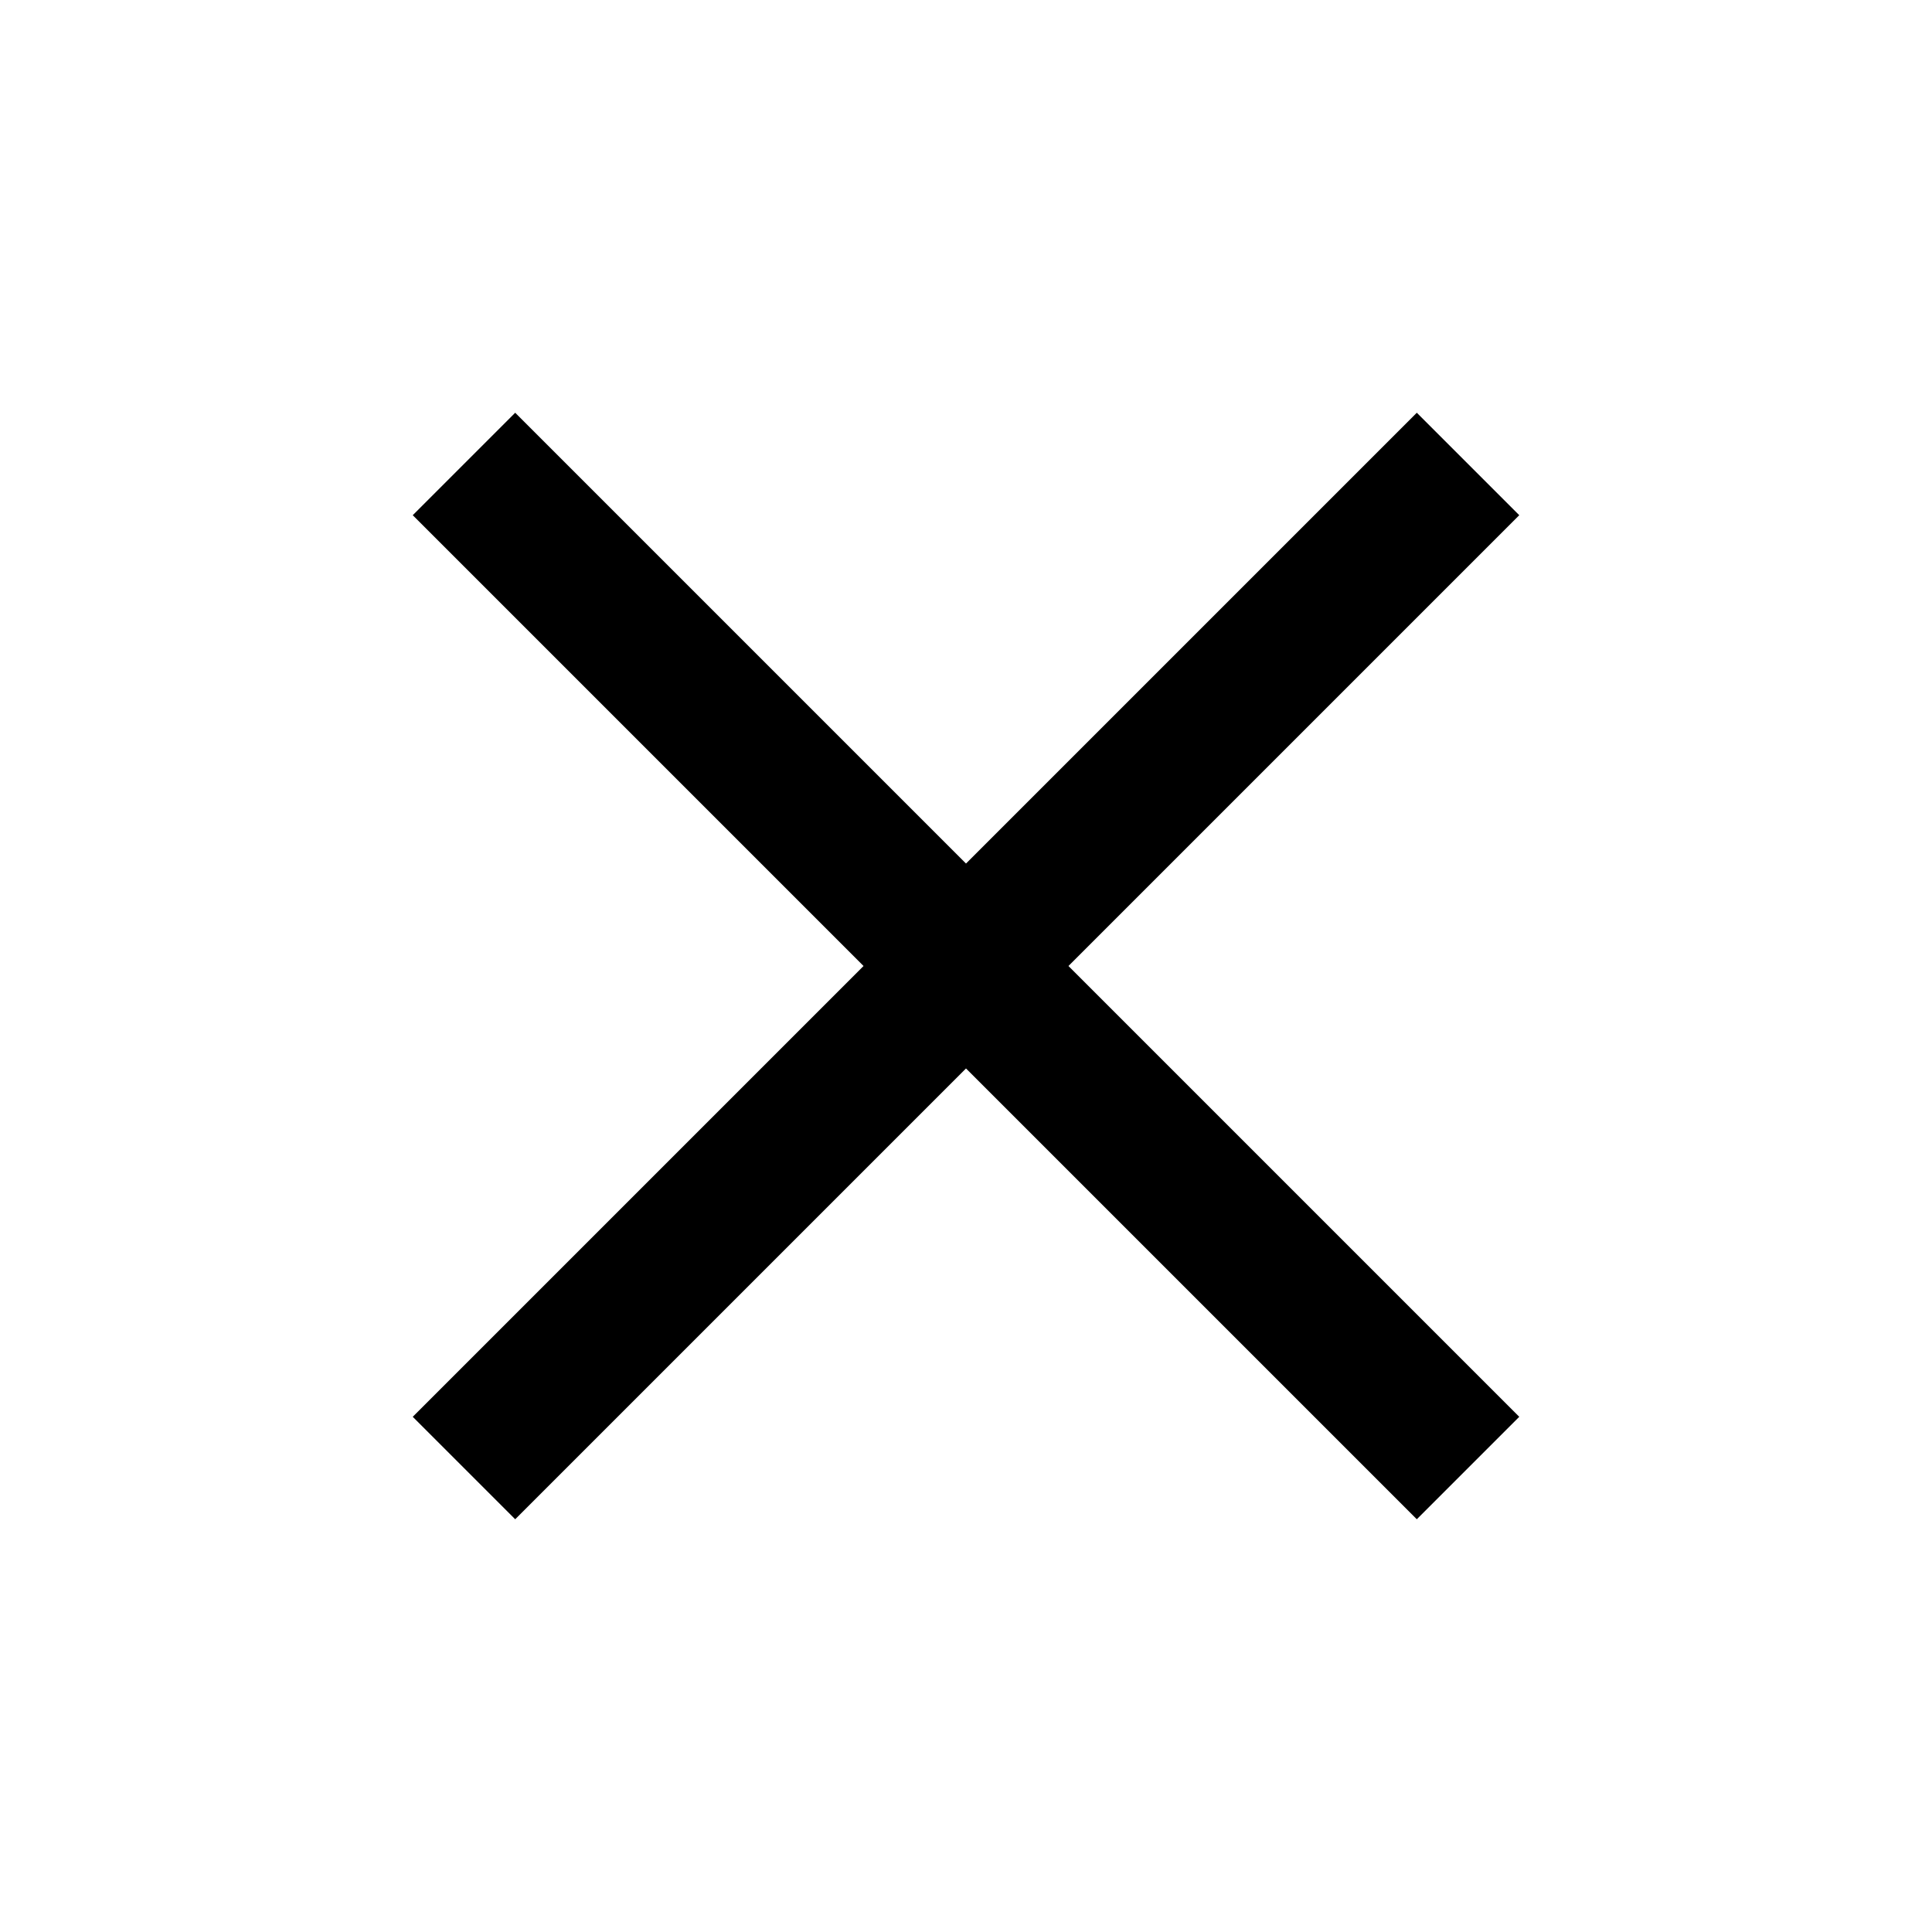
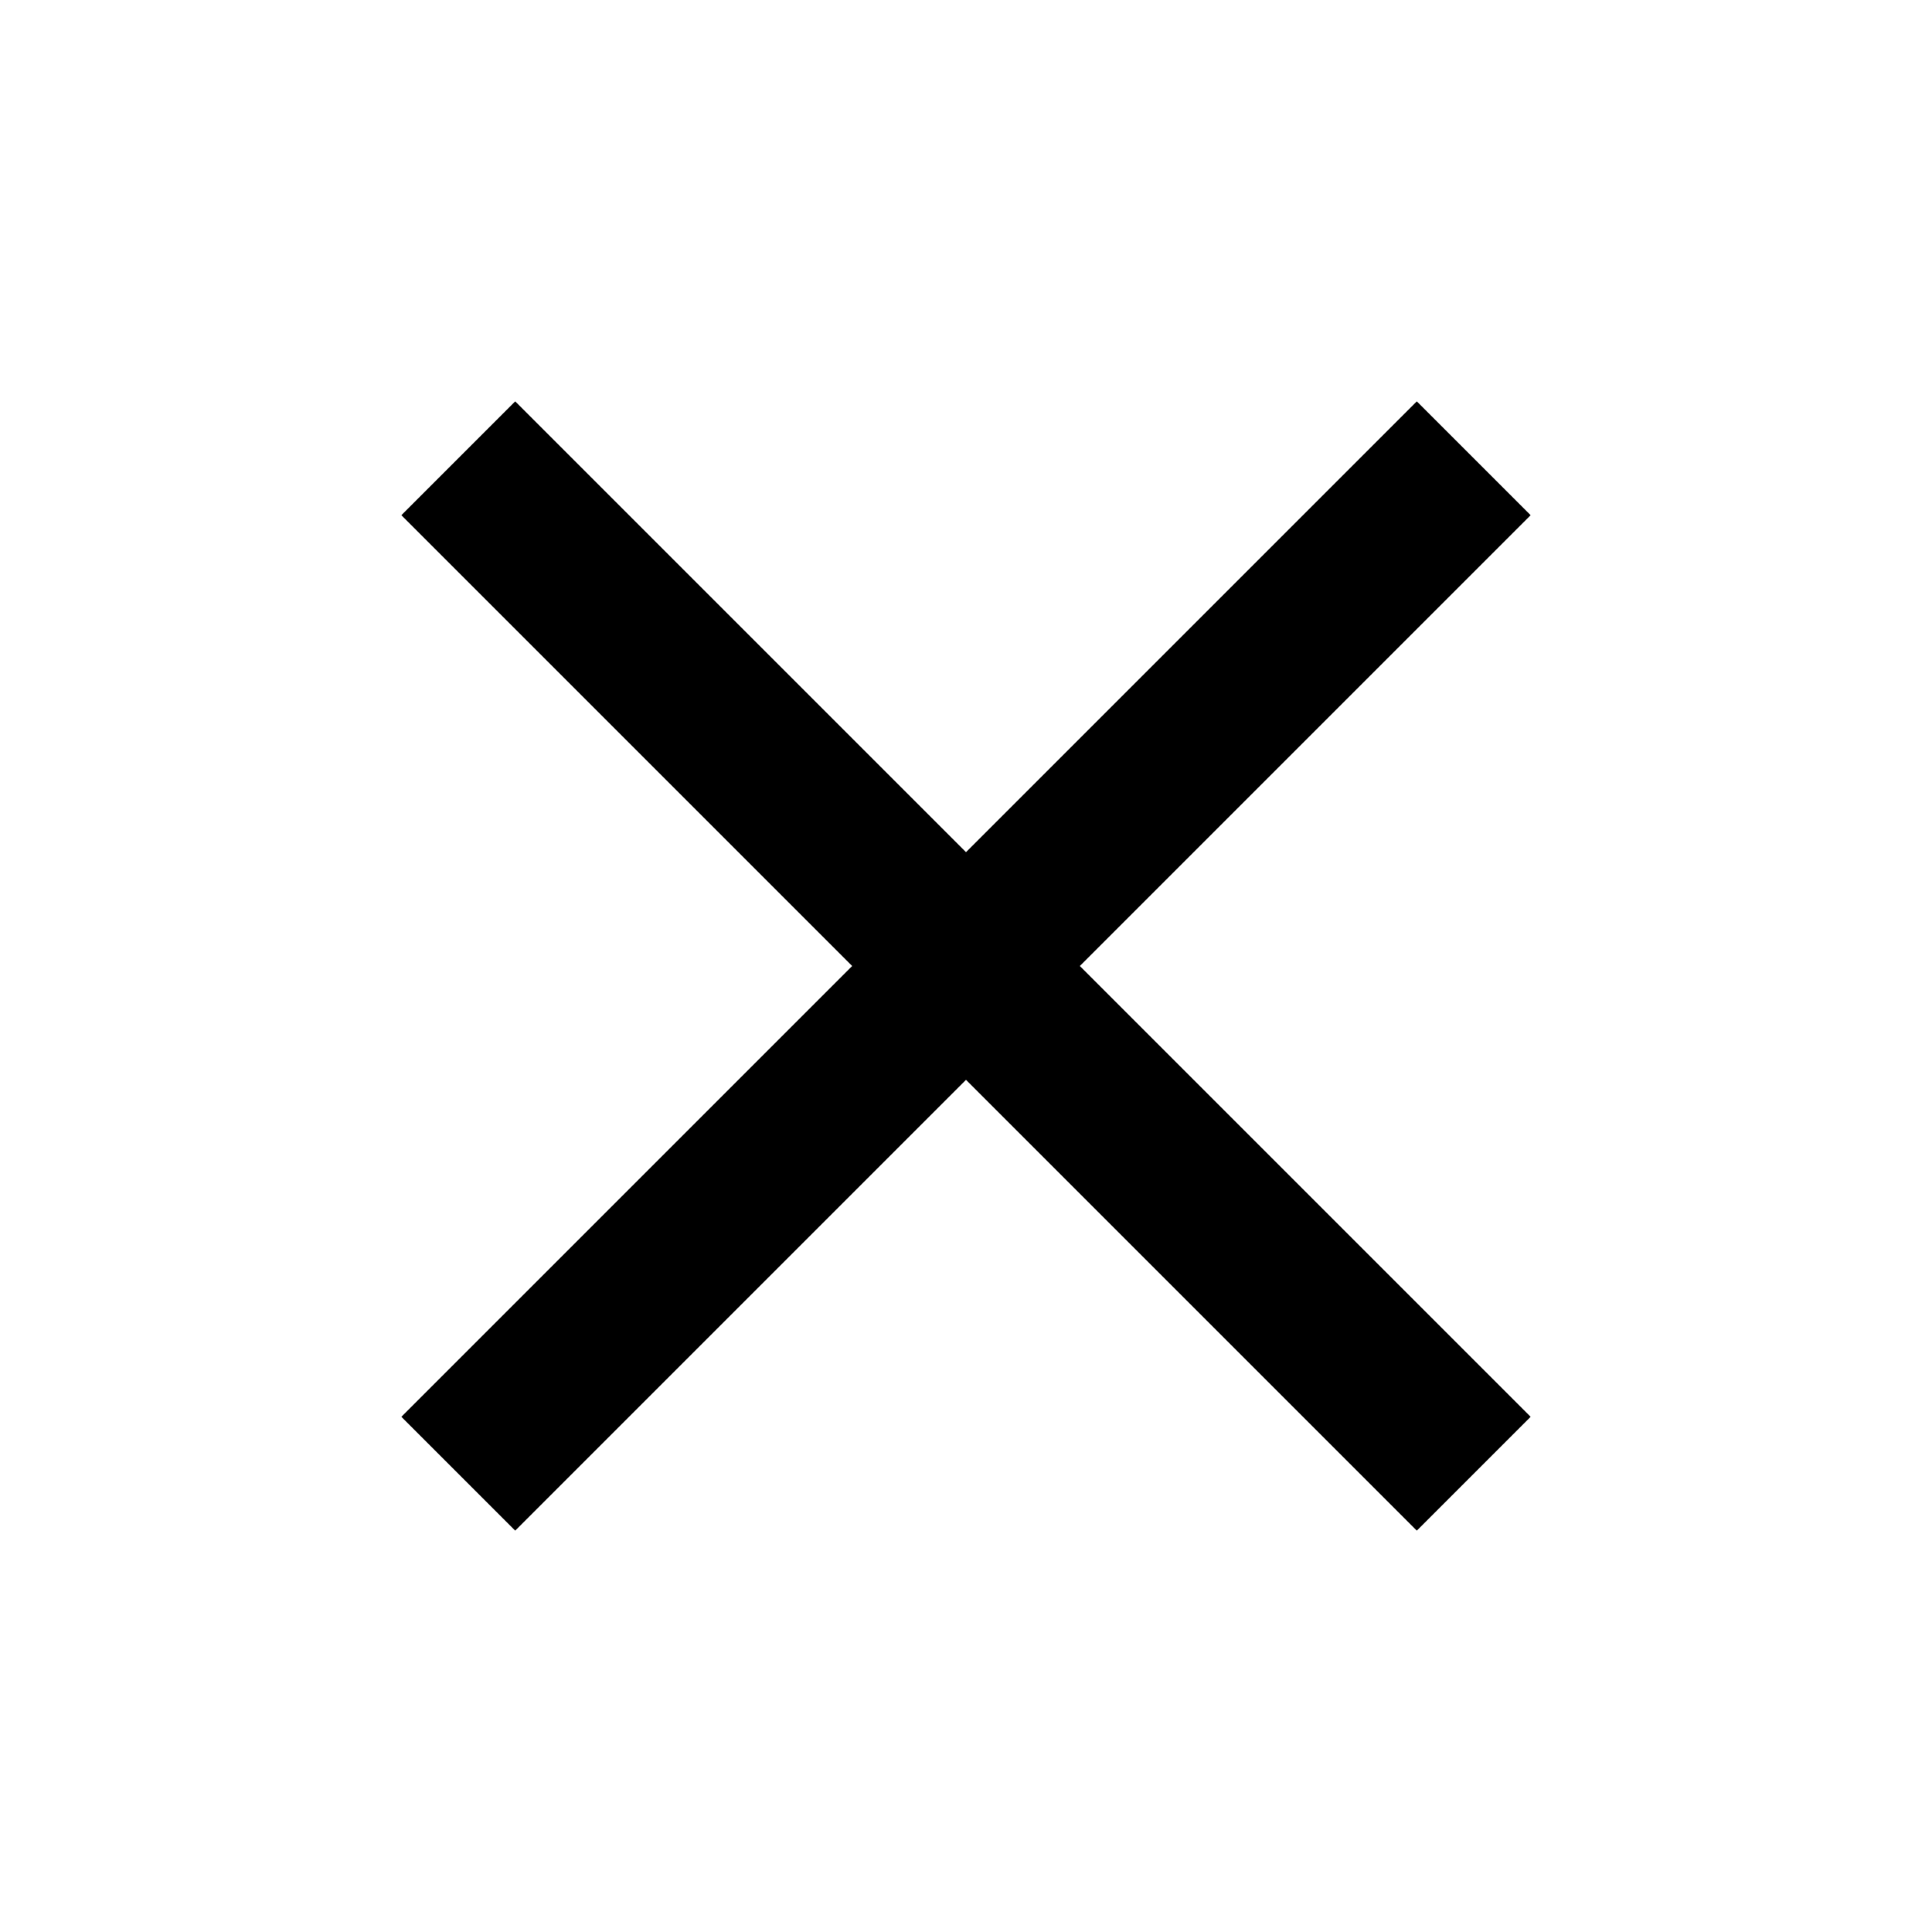
- <svg xmlns="http://www.w3.org/2000/svg" viewBox="0 0 24 24" width="28" height="28" fill="none" stroke="currentColor" stroke-width="1.8" stroke-linecap="square" stroke-linejoin="miter">
+ <svg xmlns="http://www.w3.org/2000/svg" viewBox="0 0 24 24" width="28" height="28" fill="none" stroke="currentColor" stroke-width="2" stroke-linecap="square" stroke-linejoin="miter">
  <path d="M6.4 6.4l11.2 11.2M17.6 6.4 6.4 17.6" />
</svg>
